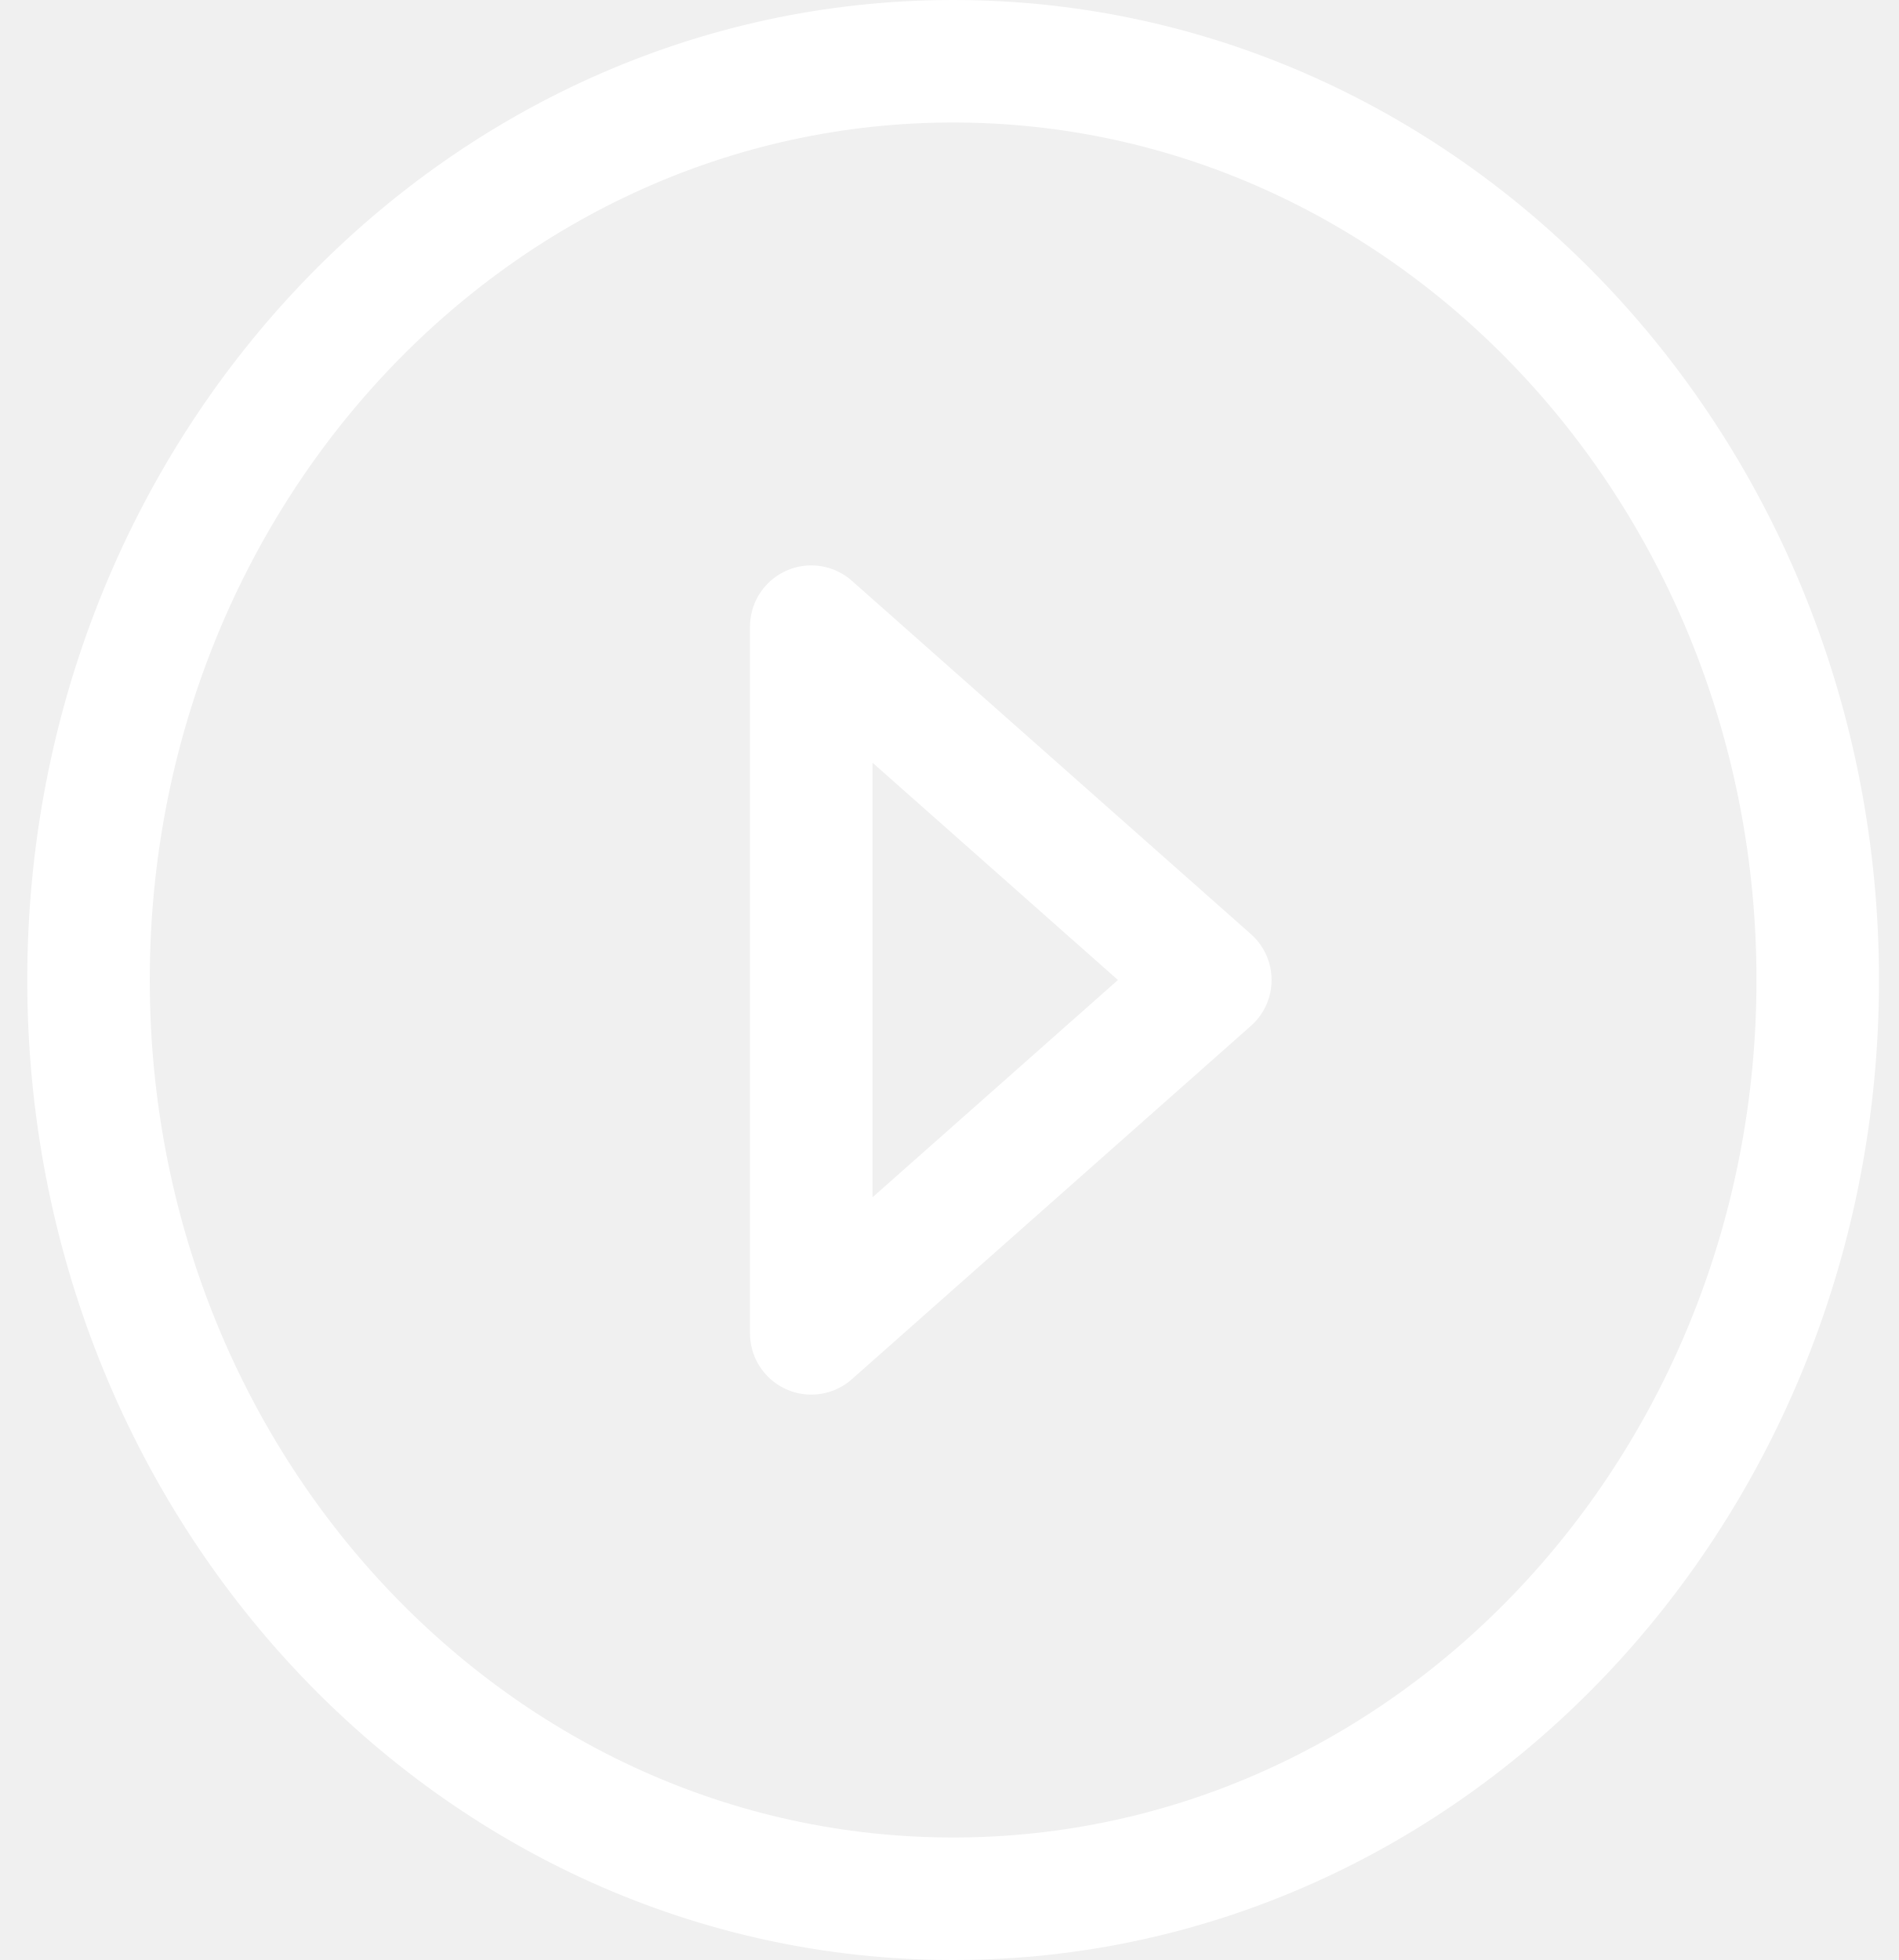
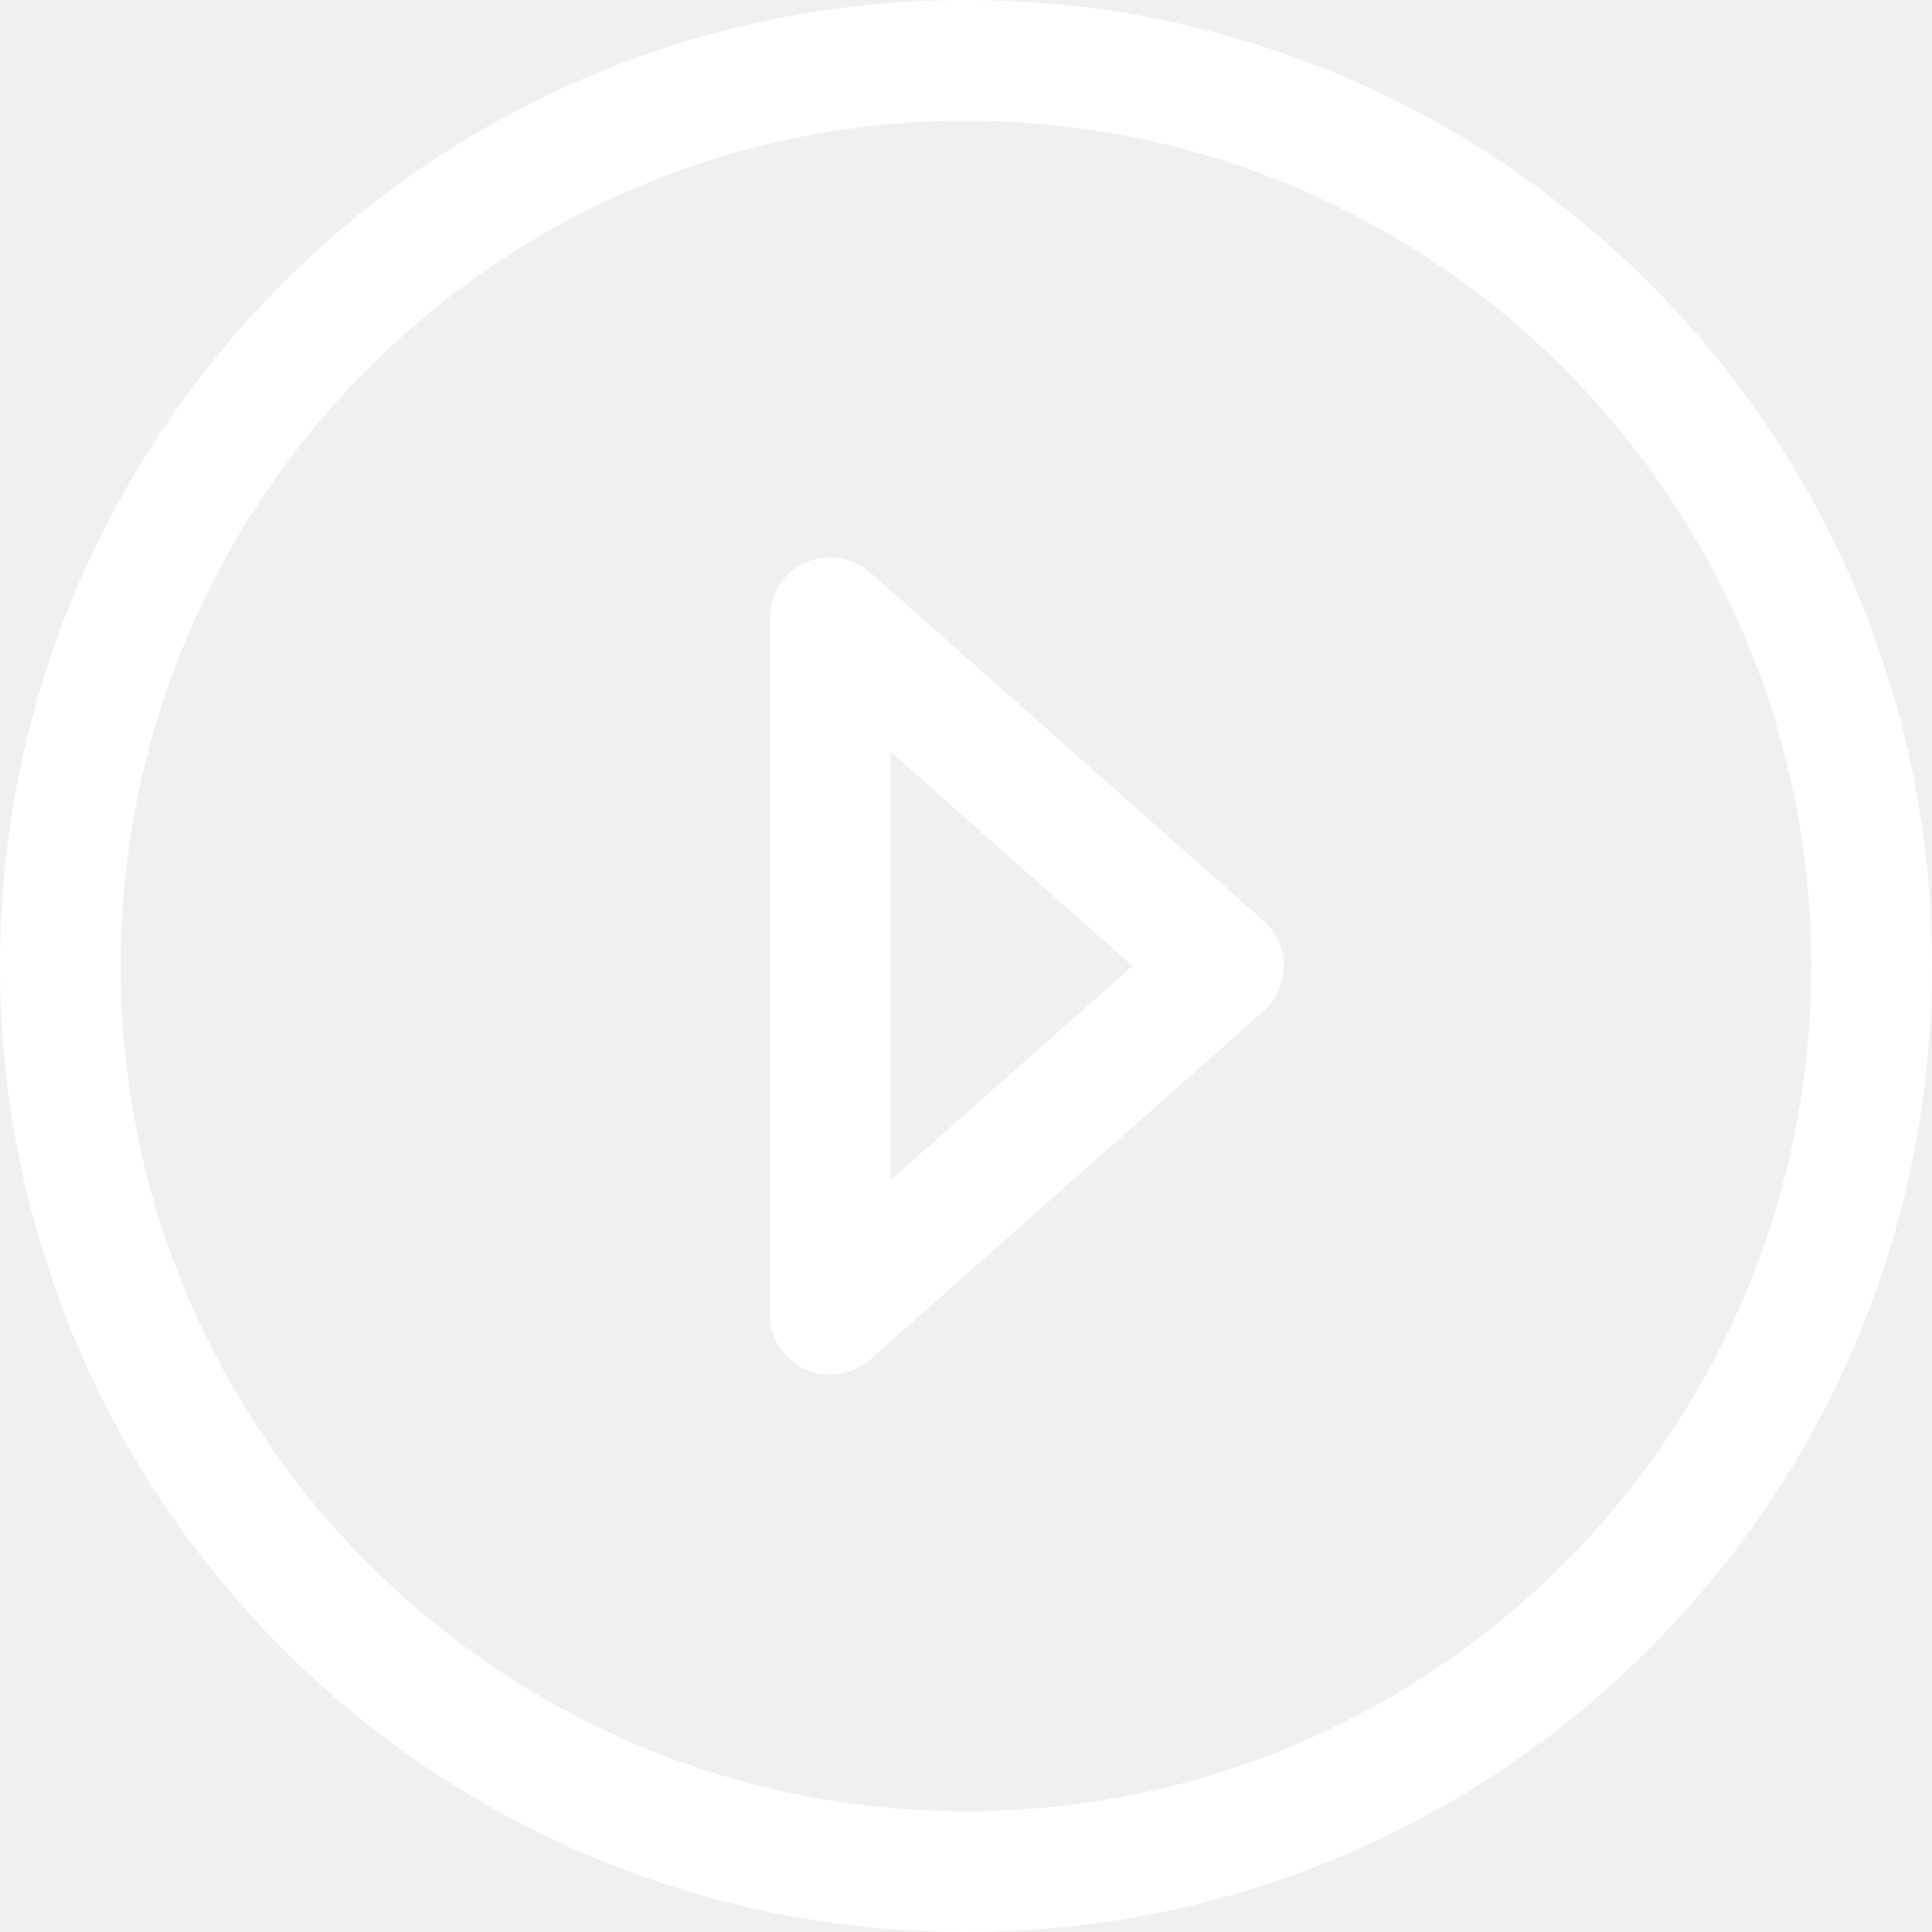
- <svg xmlns="http://www.w3.org/2000/svg" width="31" height="32" viewBox="0 0 31 32" fill="none">
-   <path d="M15.56 31C23.356 31 29.675 24.284 29.675 16C29.675 7.716 23.356 1 15.56 1C7.765 1 1.445 7.716 1.445 16C1.445 24.284 7.765 31 15.56 31Z" stroke="white" stroke-width="2" stroke-linecap="round" stroke-linejoin="round" />
-   <path d="M13.244 10.231L19.759 16L13.244 21.769V10.231Z" stroke="white" stroke-width="2" stroke-linecap="round" stroke-linejoin="round" />
+ <svg xmlns="http://www.w3.org/2000/svg" width="32" height="32" viewBox="0 0 32 32" fill="none">
+   <path d="M16 31C24.284 31 31 24.284 31 16C31 7.716 24.284 1 16 1C7.716 1 1 7.716 1 16C1 24.284 7.716 31 16 31Z" stroke="white" stroke-width="2" stroke-linecap="round" stroke-linejoin="round" />
+   <path d="M13.75 10.23L20.265 16L13.75 21.769V10.23Z" stroke="white" stroke-width="2" stroke-linecap="round" stroke-linejoin="round" />
</svg>
